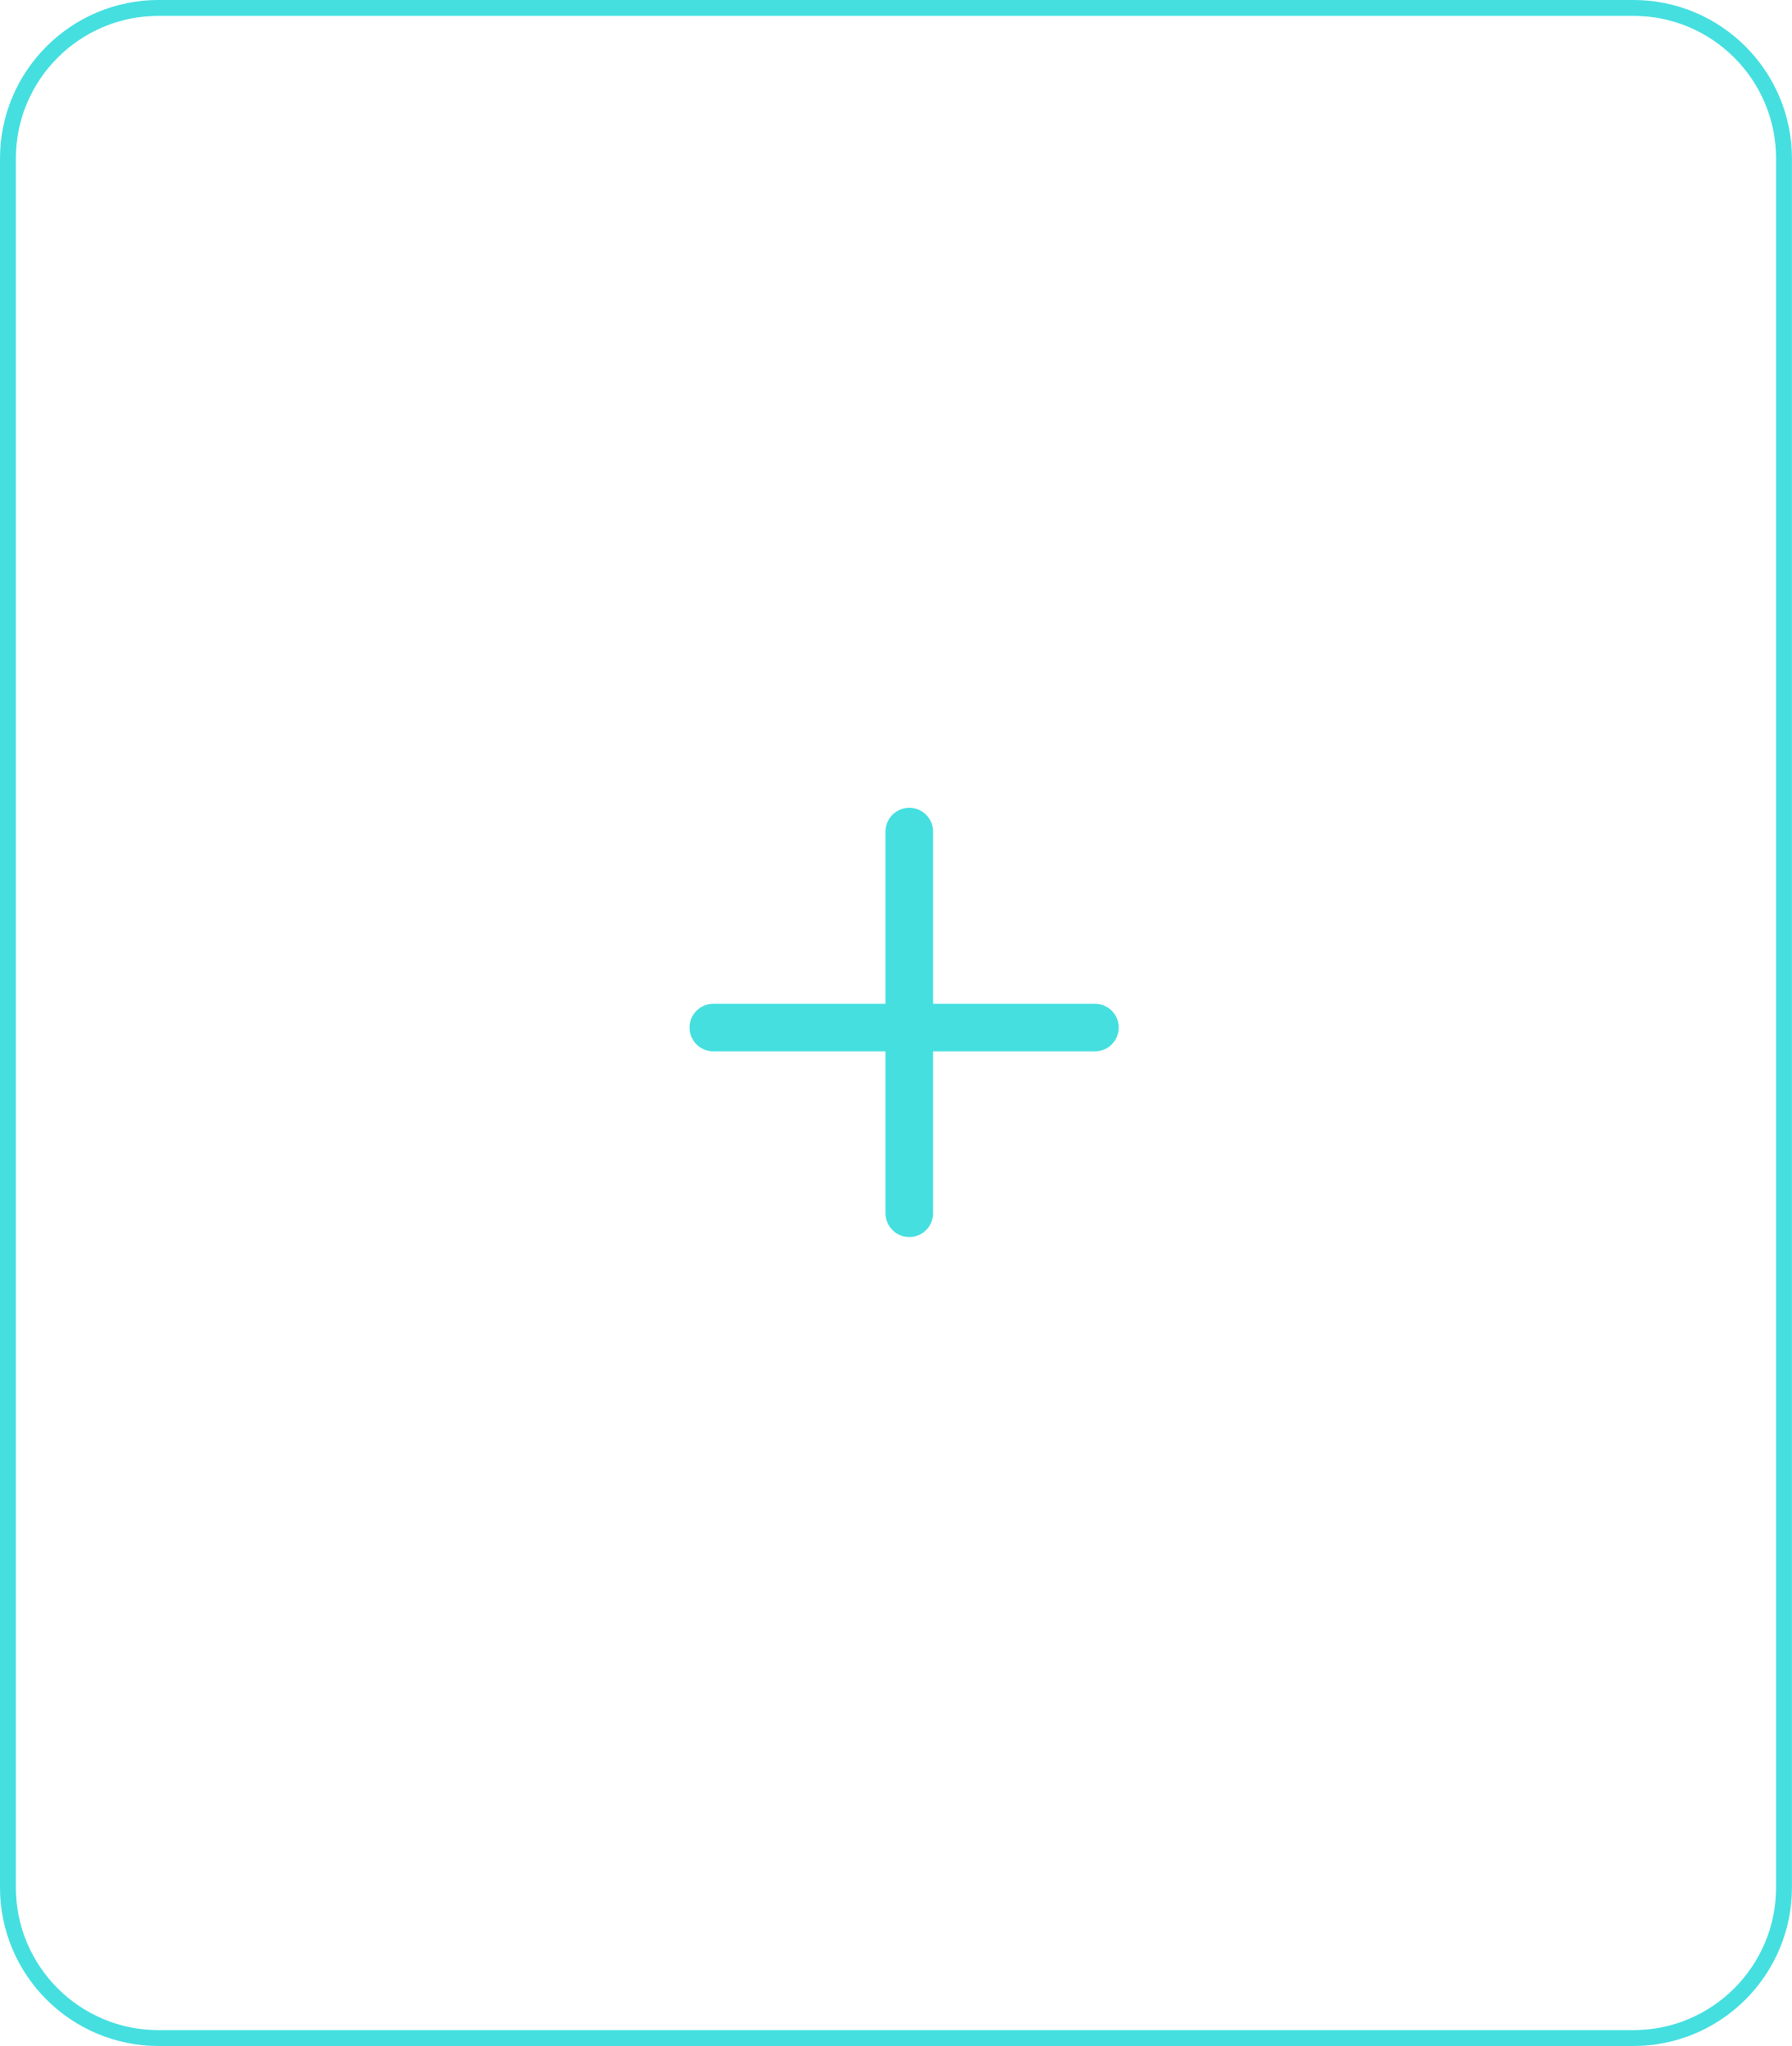
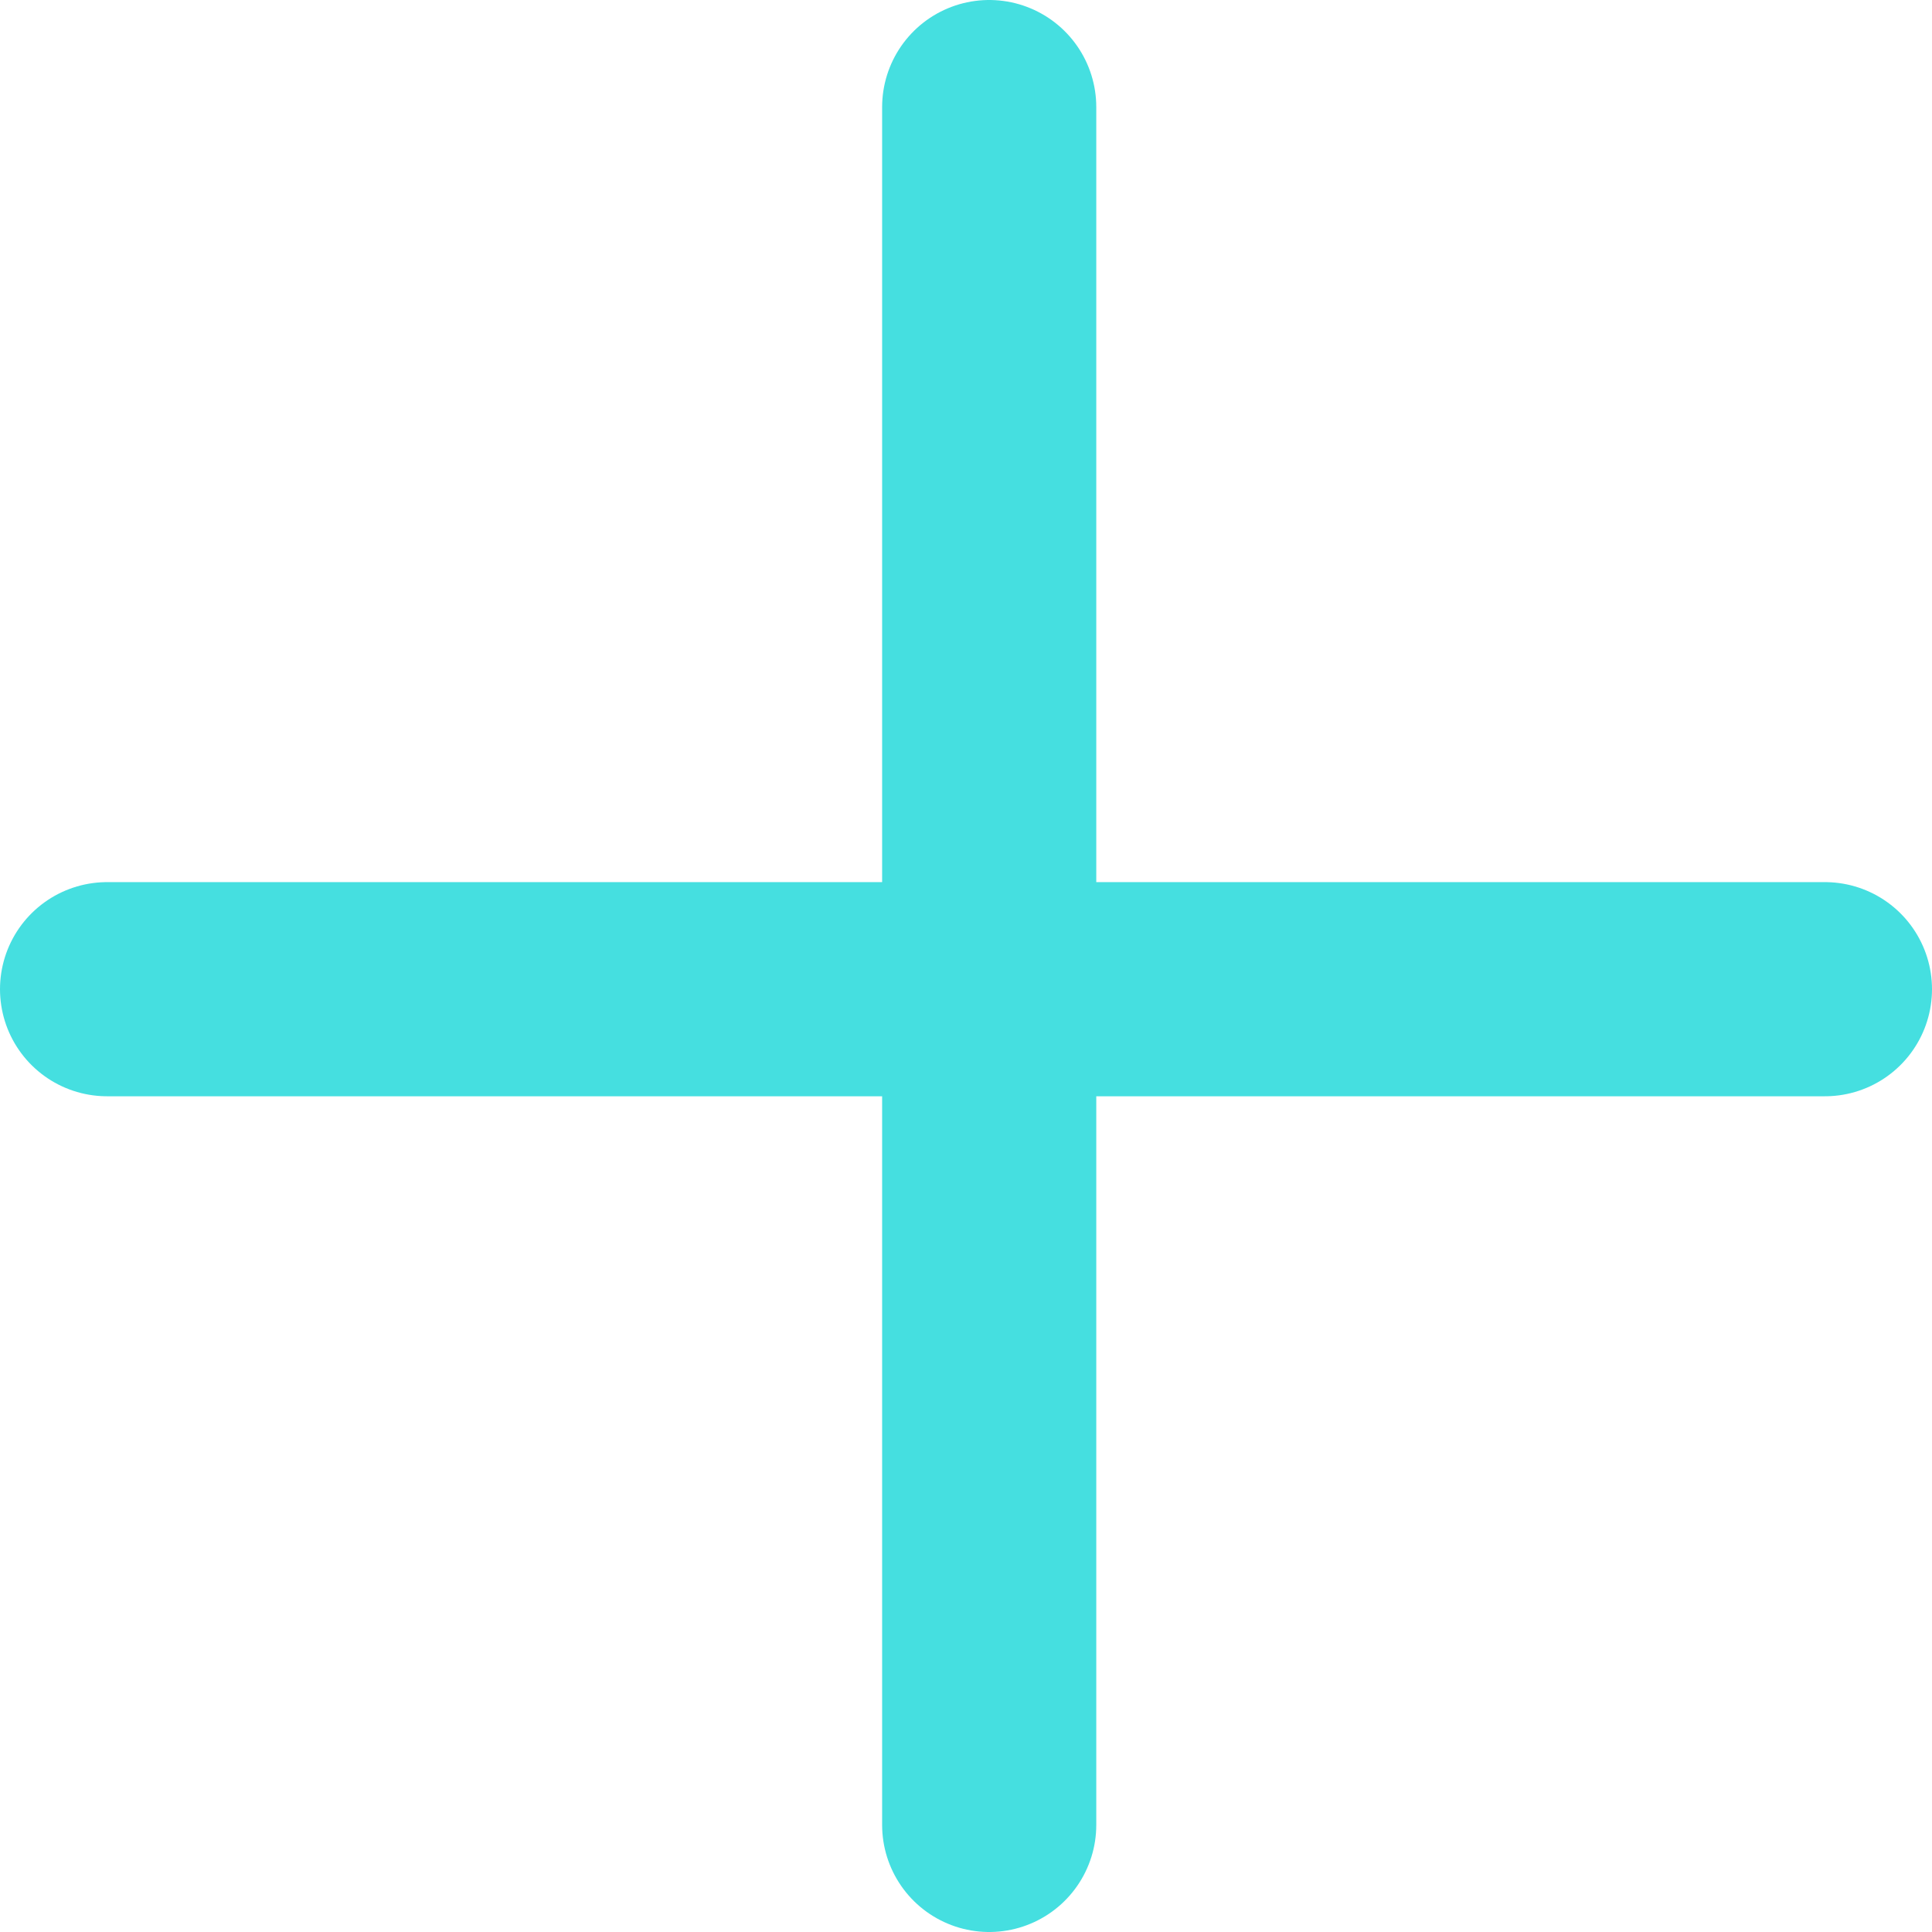
- <svg xmlns="http://www.w3.org/2000/svg" width="113" height="129" viewBox="0 0 113 129">
-   <g transform="translate(-616 -193)">
-     <g transform="translate(616 193)" fill="none" stroke="#45dfe0" stroke-width="1">
-       <rect width="113" height="129" rx="10" stroke="none" />
-       <rect x="0.5" y="0.5" width="112" height="128" rx="9.5" fill="none" />
-     </g>
-     <g transform="translate(660.982 245.43)">
-       <line x2="24.066" transform="translate(0 12.358)" fill="none" stroke="#45dfe0" stroke-linecap="round" stroke-width="3" />
-       <line y1="24.066" transform="translate(12.358)" fill="none" stroke="#45dfe0" stroke-linecap="round" stroke-width="3" />
-     </g>
+ <svg xmlns="http://www.w3.org/2000/svg" width="27.066" height="27.066" viewBox="0 0 27.066 27.066">
+   <g transform="translate(1.5 1.5)">
+     <line x2="24.066" transform="translate(0 12.358)" fill="none" stroke="#45dfe0" stroke-linecap="round" stroke-width="3" />
+     <line y1="24.066" transform="translate(12.358)" fill="none" stroke="#45dfe0" stroke-linecap="round" stroke-width="3" />
  </g>
</svg>
